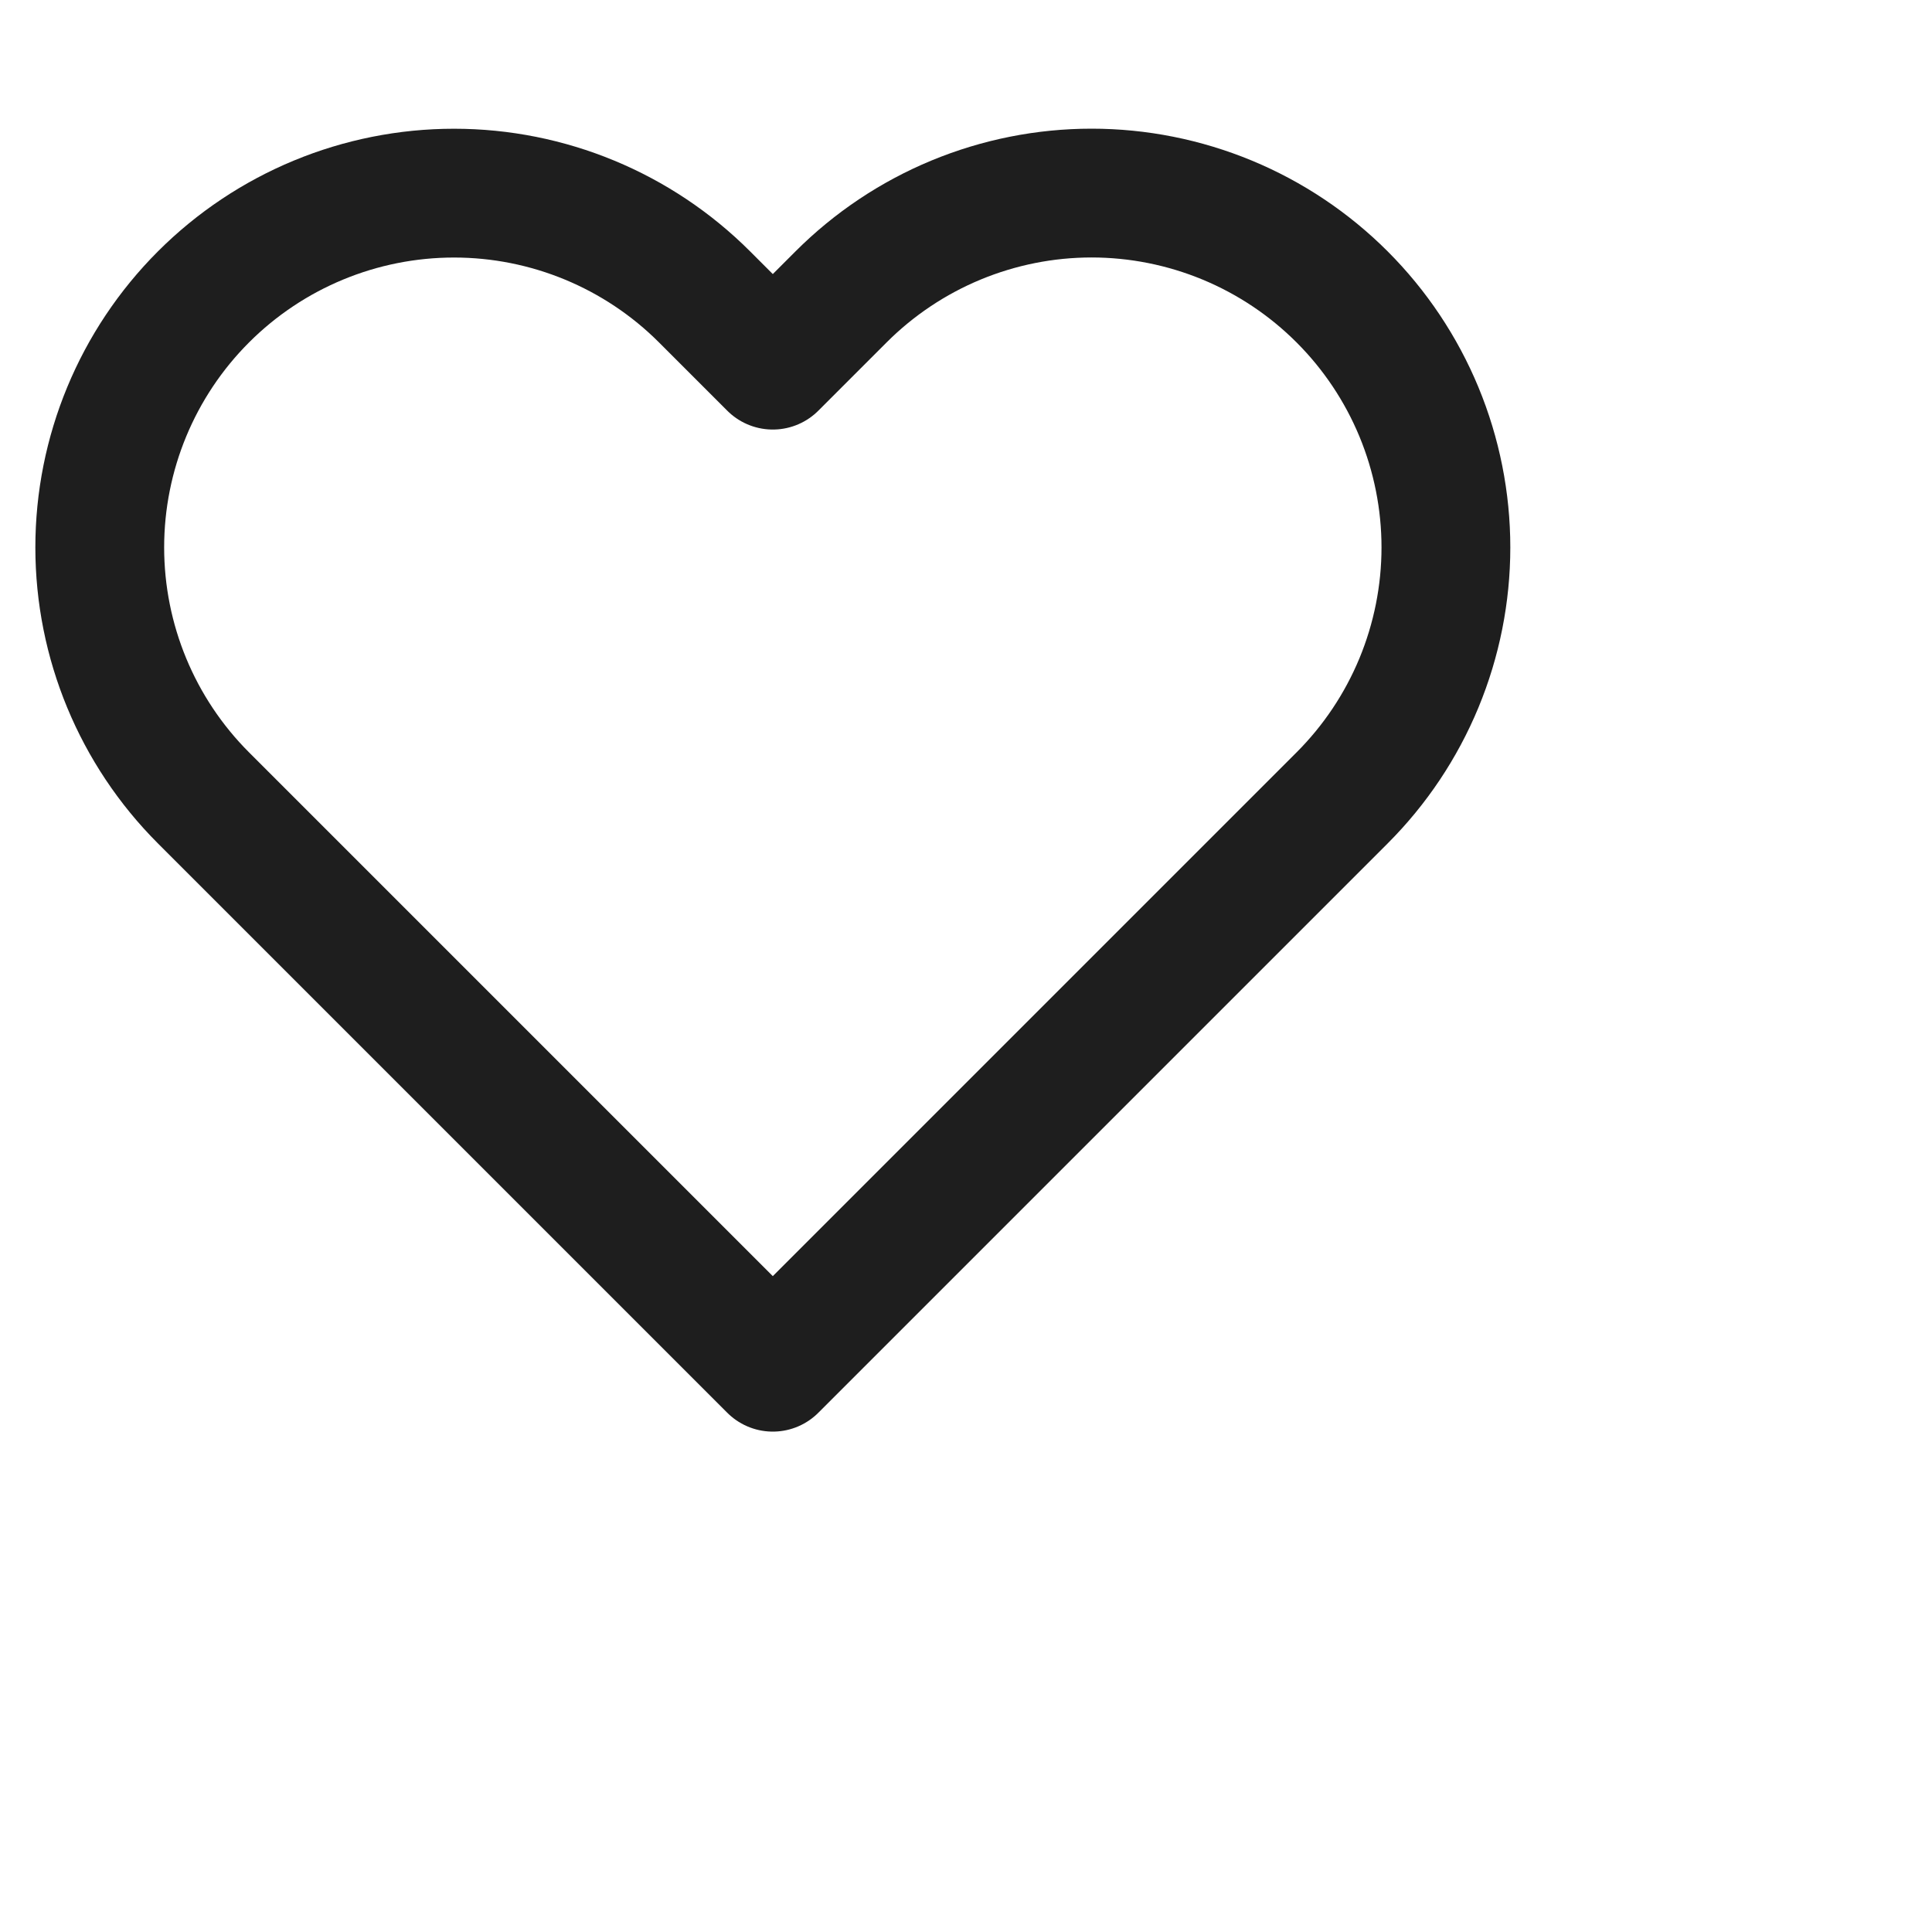
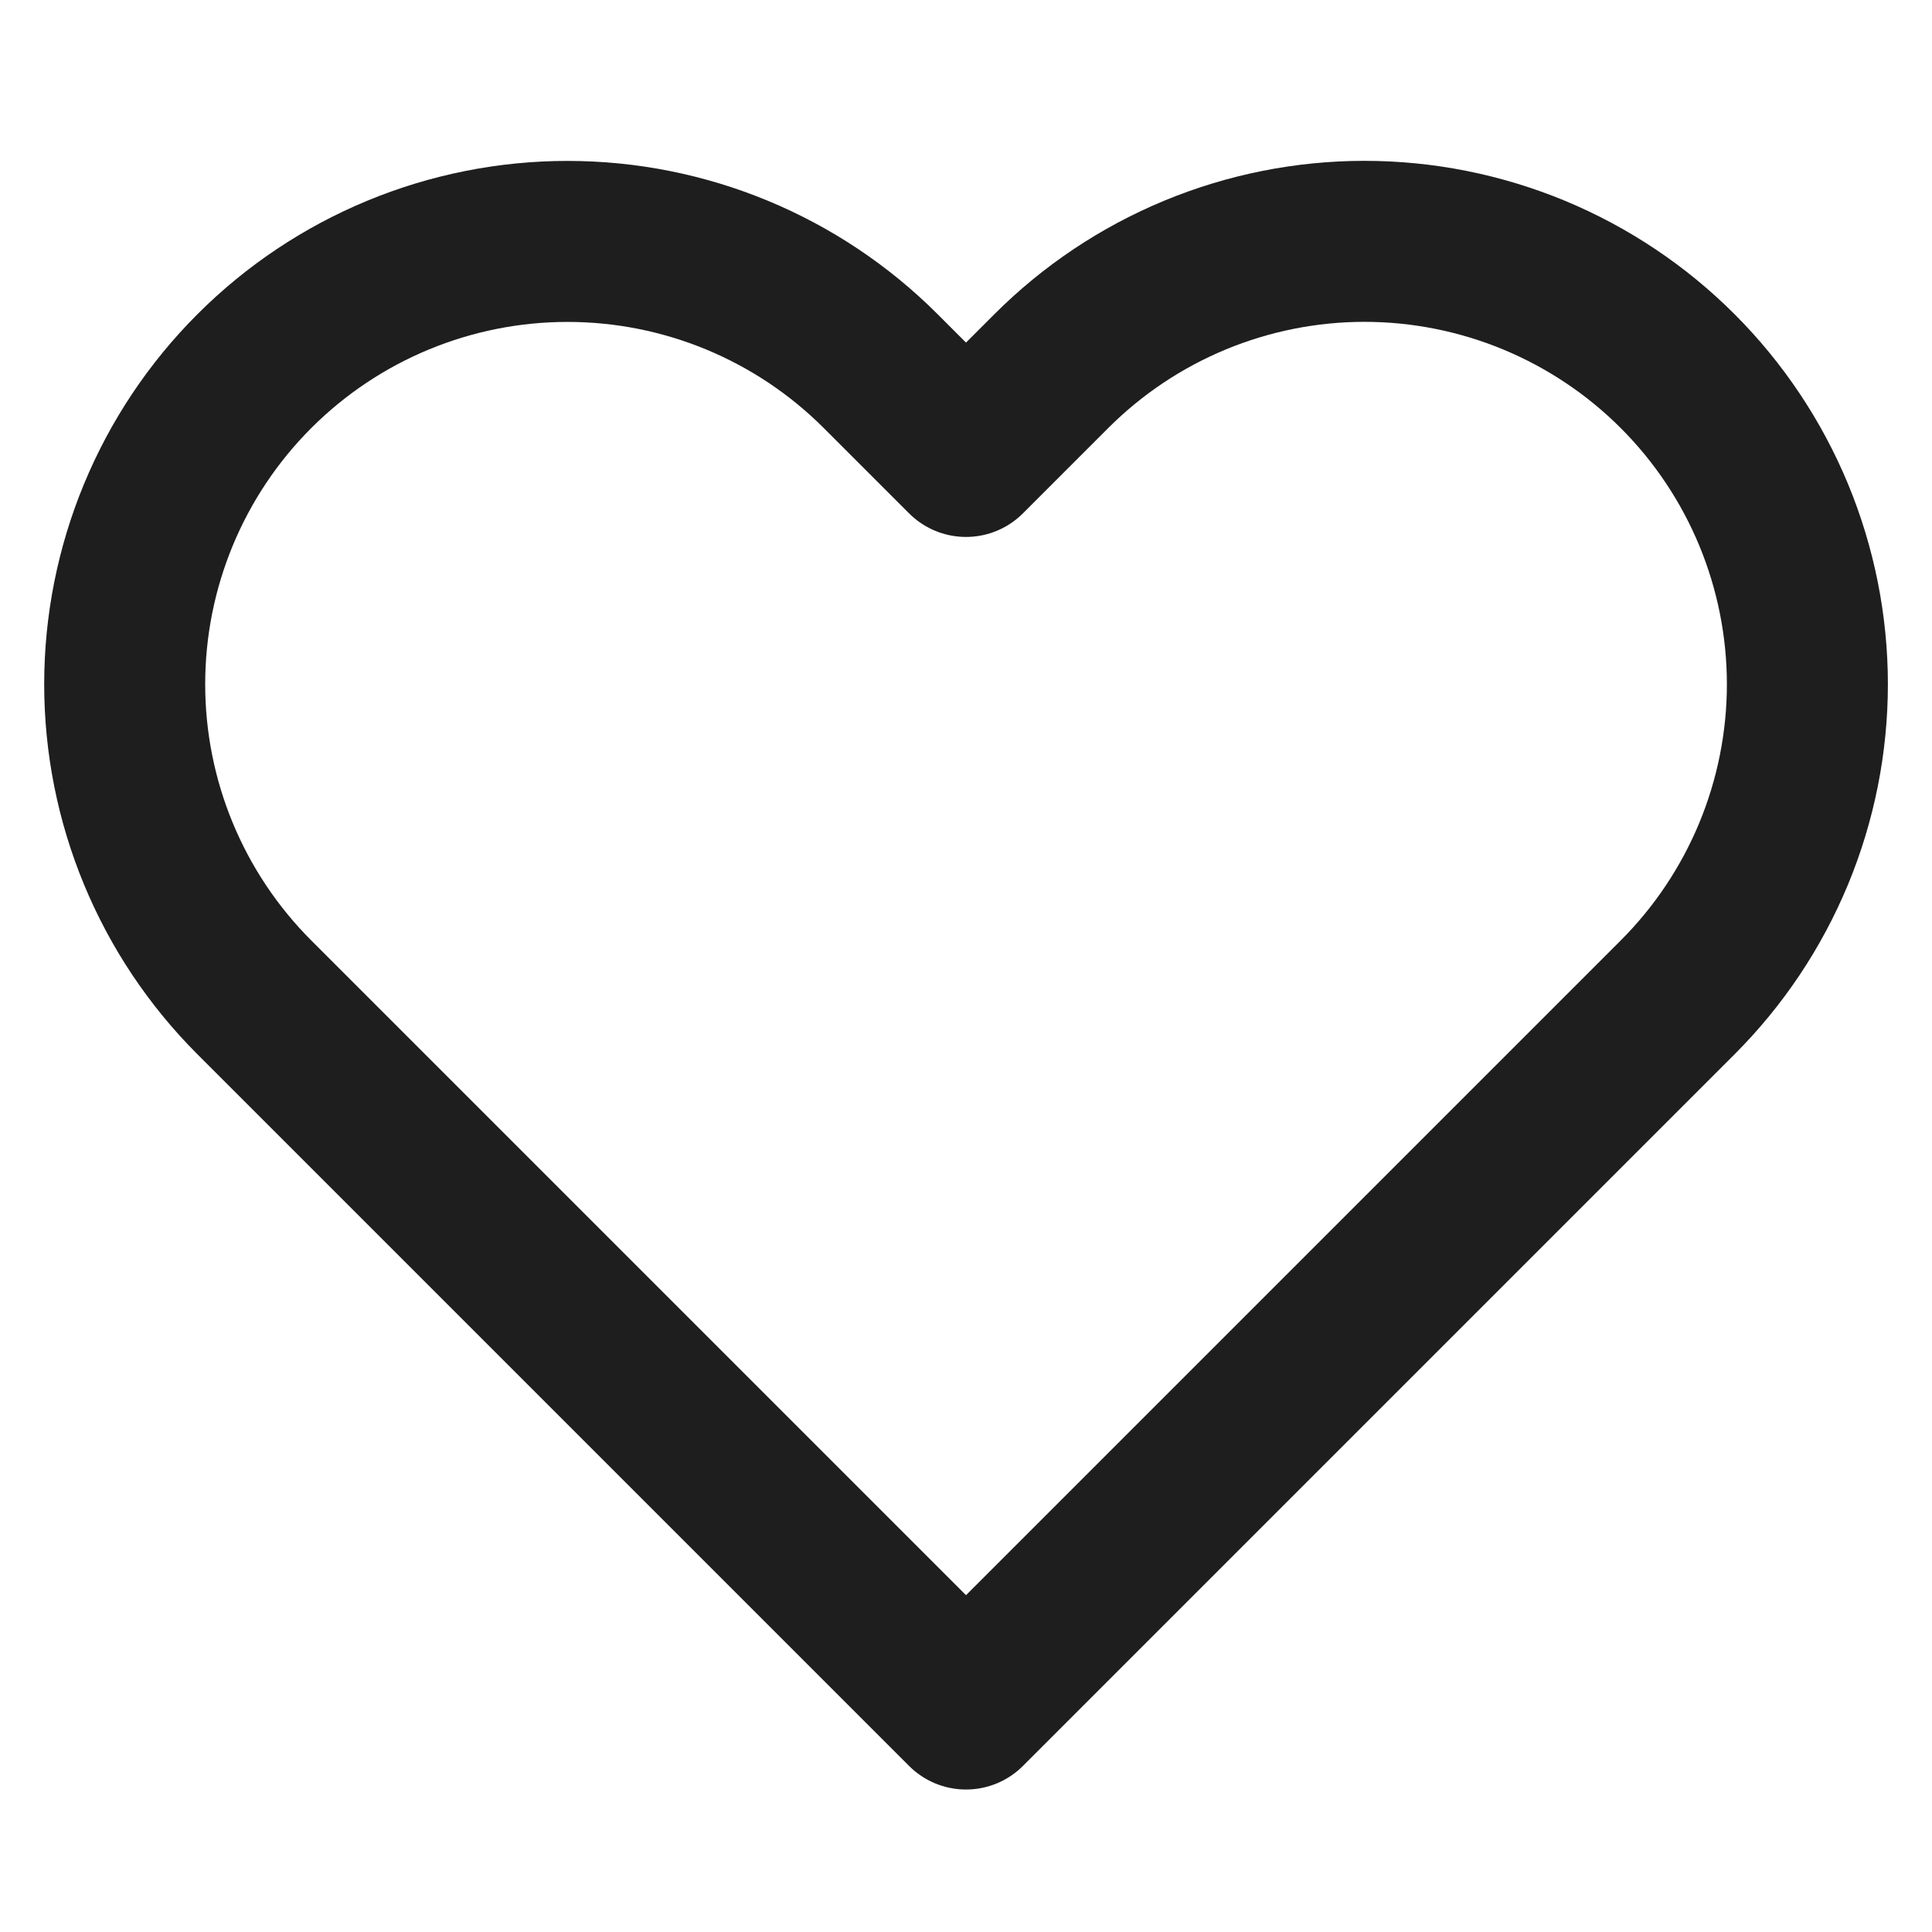
- <svg xmlns="http://www.w3.org/2000/svg" width="30" height="30" viewBox="0 0 30 30" fill="none">
+ <svg xmlns="http://www.w3.org/2000/svg" width="24" height="24" viewBox="0 0 24 24" fill="none">
  <path d="M20.84 4.61C20.329 4.099 19.723 3.694 19.055 3.417C18.388 3.141 17.672 2.998 16.95 2.998C16.227 2.998 15.512 3.141 14.845 3.417C14.177 3.694 13.571 4.099 13.06 4.61L12 5.67L10.94 4.61C9.908 3.578 8.509 2.999 7.05 2.999C5.591 2.999 4.192 3.578 3.16 4.61C2.128 5.642 1.549 7.041 1.549 8.5C1.549 9.959 2.128 11.358 3.16 12.39L12 21.23L20.84 12.39C21.351 11.879 21.756 11.273 22.033 10.605C22.309 9.938 22.452 9.222 22.452 8.5C22.452 7.778 22.309 7.062 22.033 6.395C21.756 5.727 21.351 5.121 20.84 4.61Z" stroke="#1E1E1E" stroke-width="2" stroke-linecap="round" stroke-linejoin="round" />
</svg>
